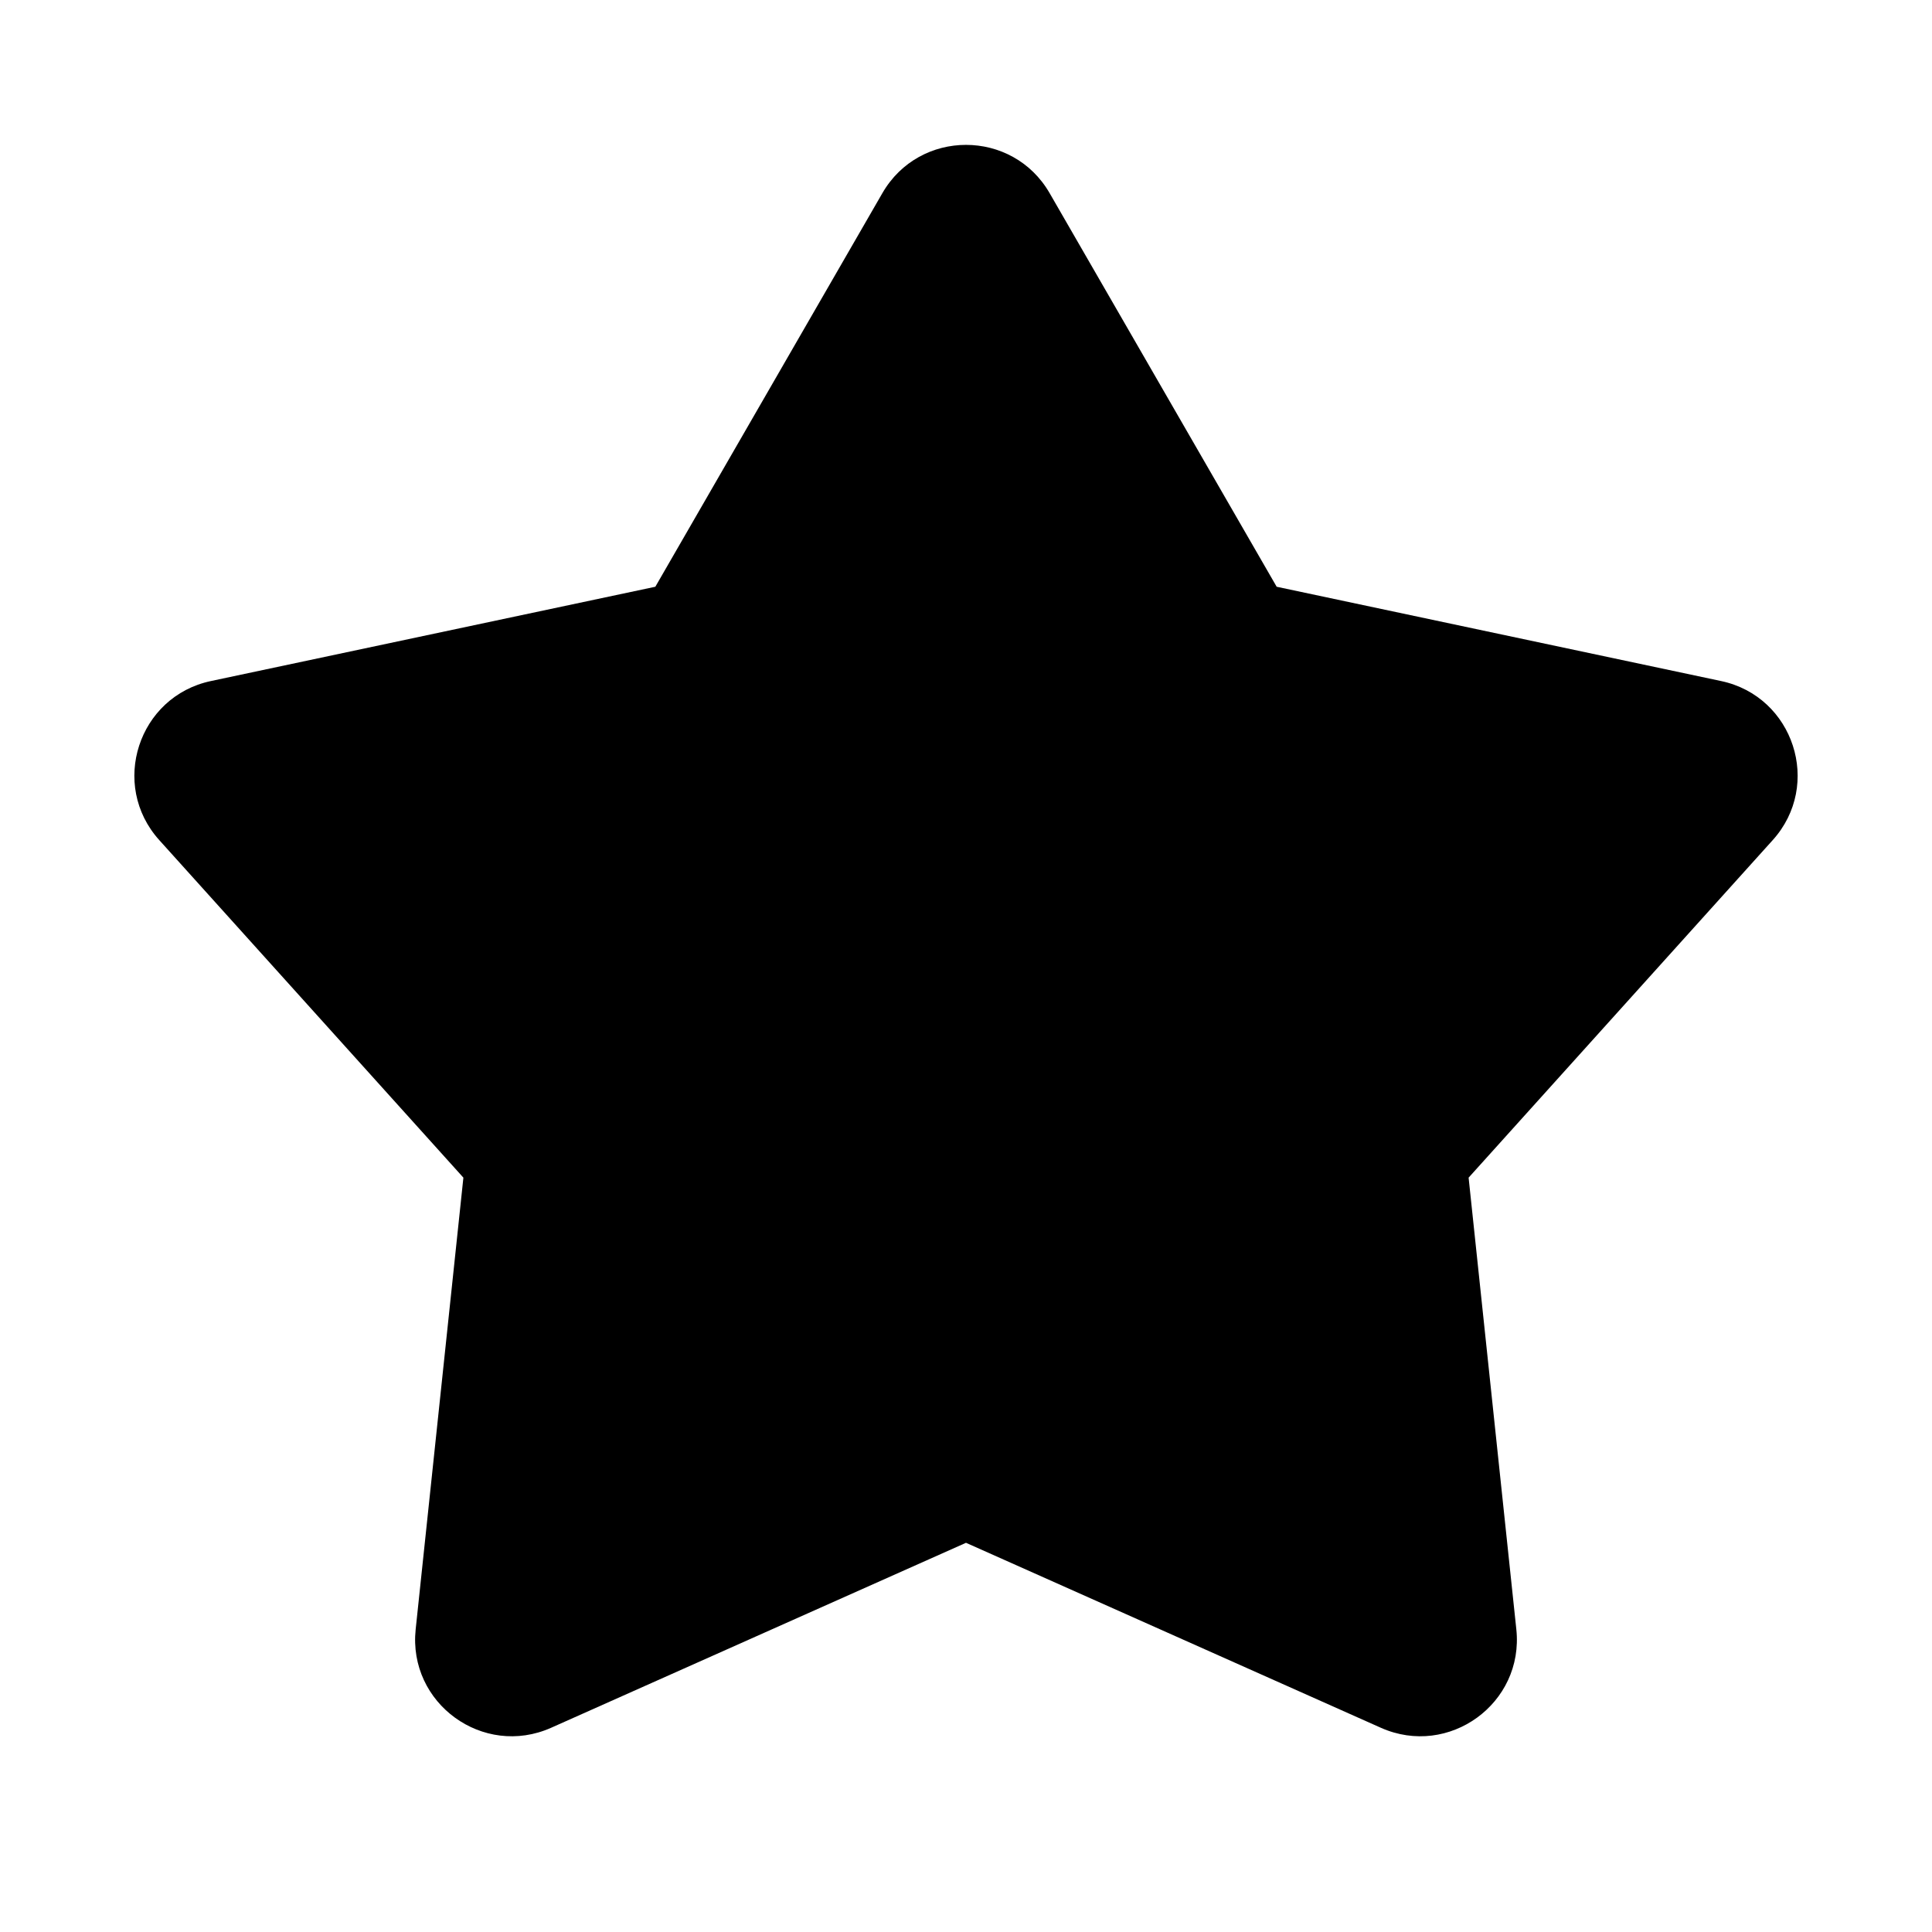
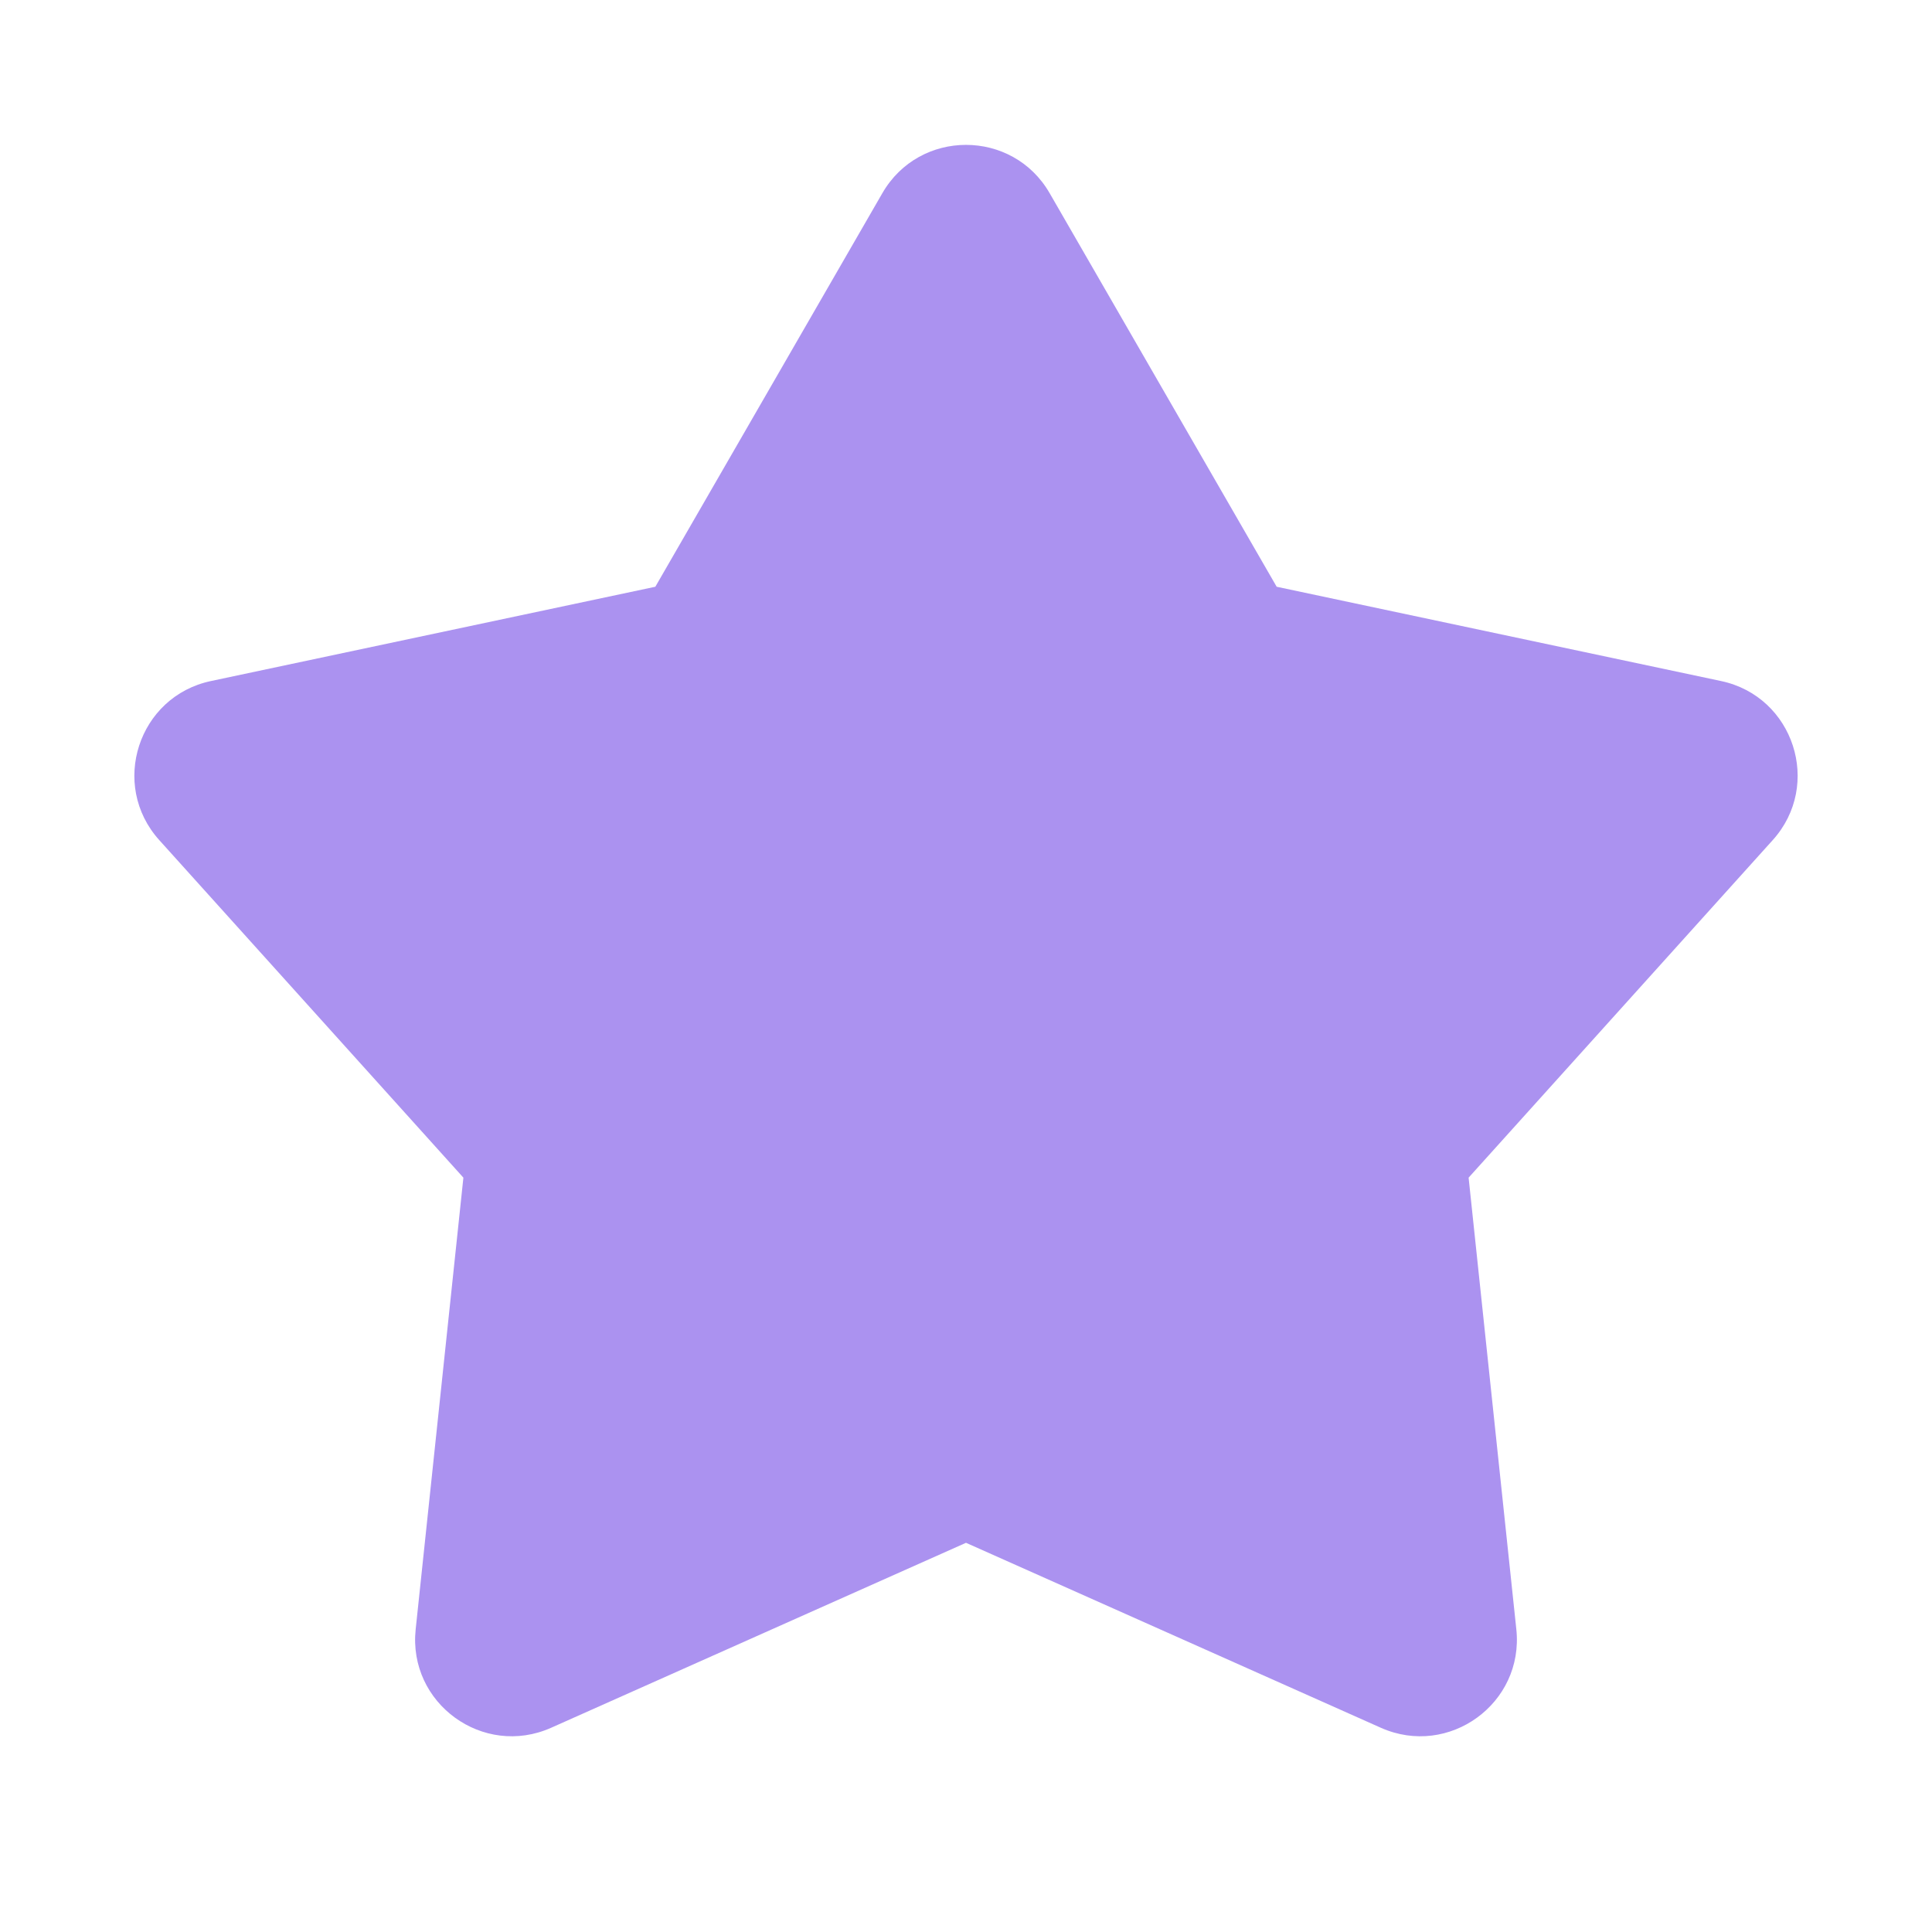
- <svg xmlns="http://www.w3.org/2000/svg" style="" width="20" height="20" viewBox="0 0 20 20" fill="none">
-   <path d="M10 15.971L5.705 17.886C5.001 18.199 4.222 17.633 4.303 16.867L4.797 12.191L1.649 8.697C1.133 8.125 1.431 7.209 2.184 7.05L6.784 6.074L9.134 2C9.518 1.333 10.482 1.333 10.866 2L13.216 6.074L17.816 7.05C18.569 7.209 18.867 8.125 18.351 8.697L15.203 12.191L15.697 16.867C15.778 17.633 14.999 18.199 14.295 17.886L10 15.971Z" fill="currentColor" />
+ <svg xmlns="http://www.w3.org/2000/svg" width="20" height="20" viewBox="0 0 20 20" fill="none">
+   <path d="M10 15.971L5.705 17.886C5.001 18.199 4.222 17.633 4.303 16.867L4.797 12.191L1.649 8.697C1.133 8.125 1.431 7.209 2.184 7.05L6.784 6.074L9.134 2C9.518 1.333 10.482 1.333 10.866 2L13.216 6.074L17.816 7.05C18.569 7.209 18.867 8.125 18.351 8.697L15.203 12.191L15.697 16.867C15.778 17.633 14.999 18.199 14.295 17.886L10 15.971Z" fill="#AB92F0" />
</svg>
